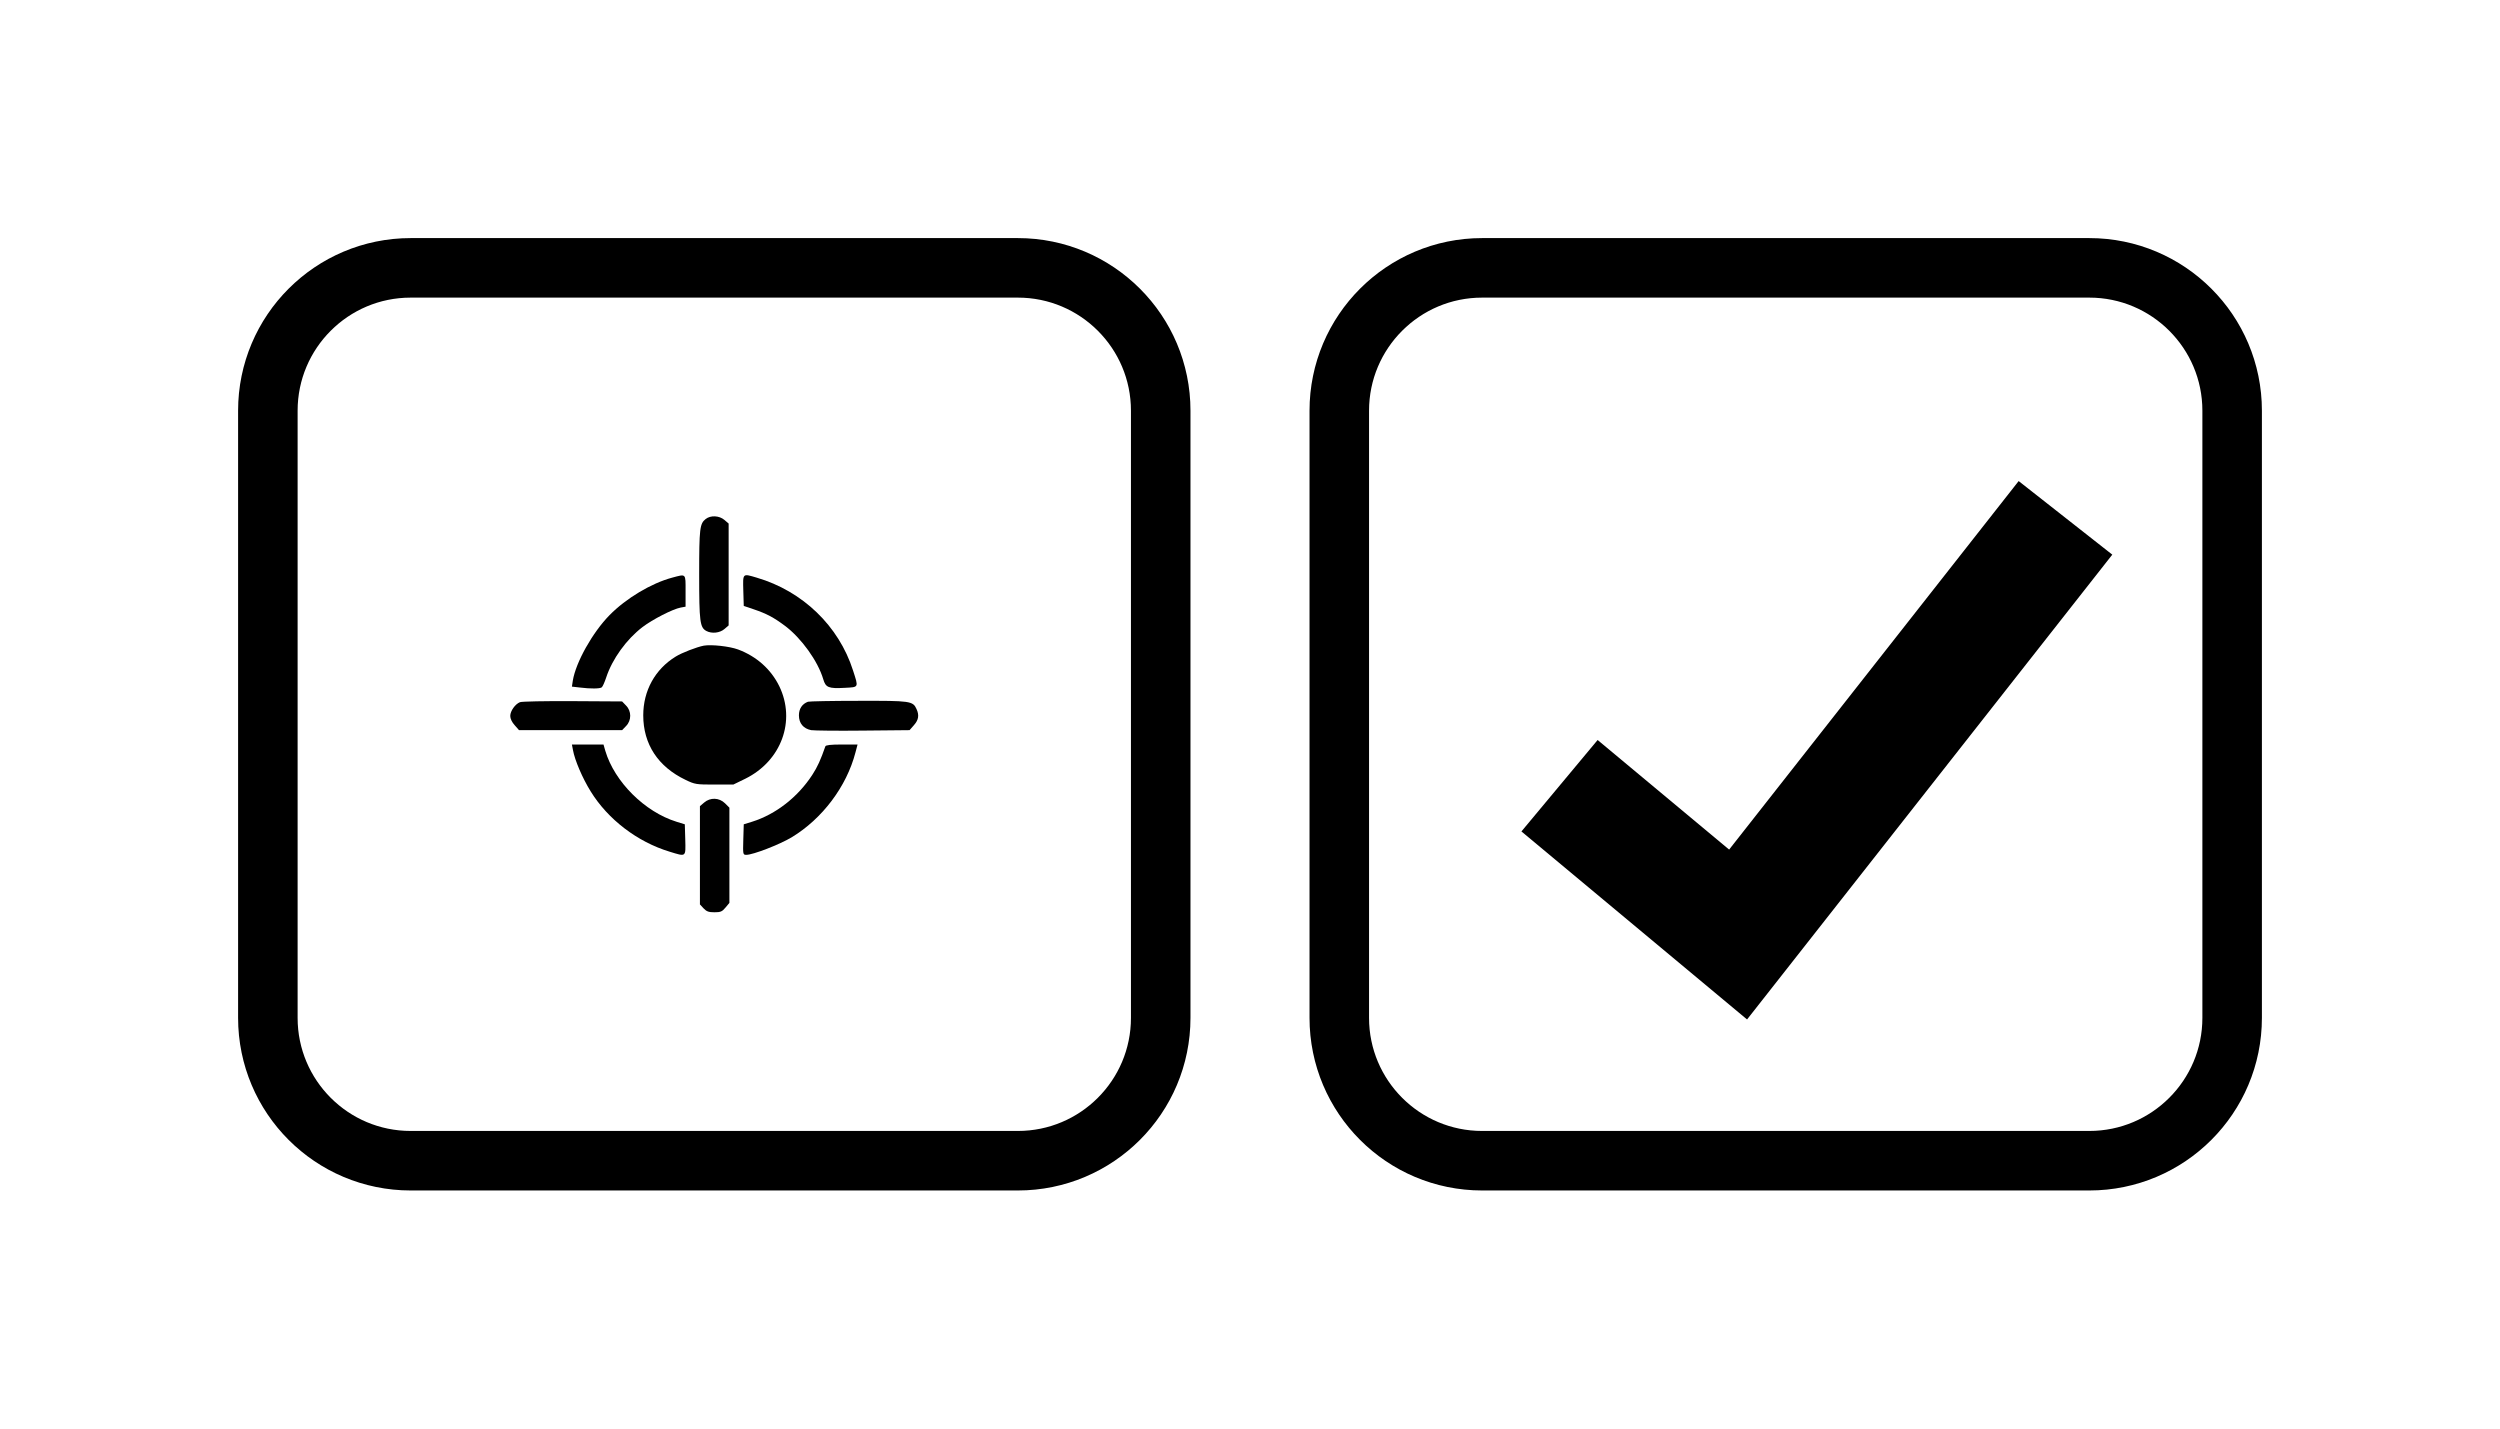
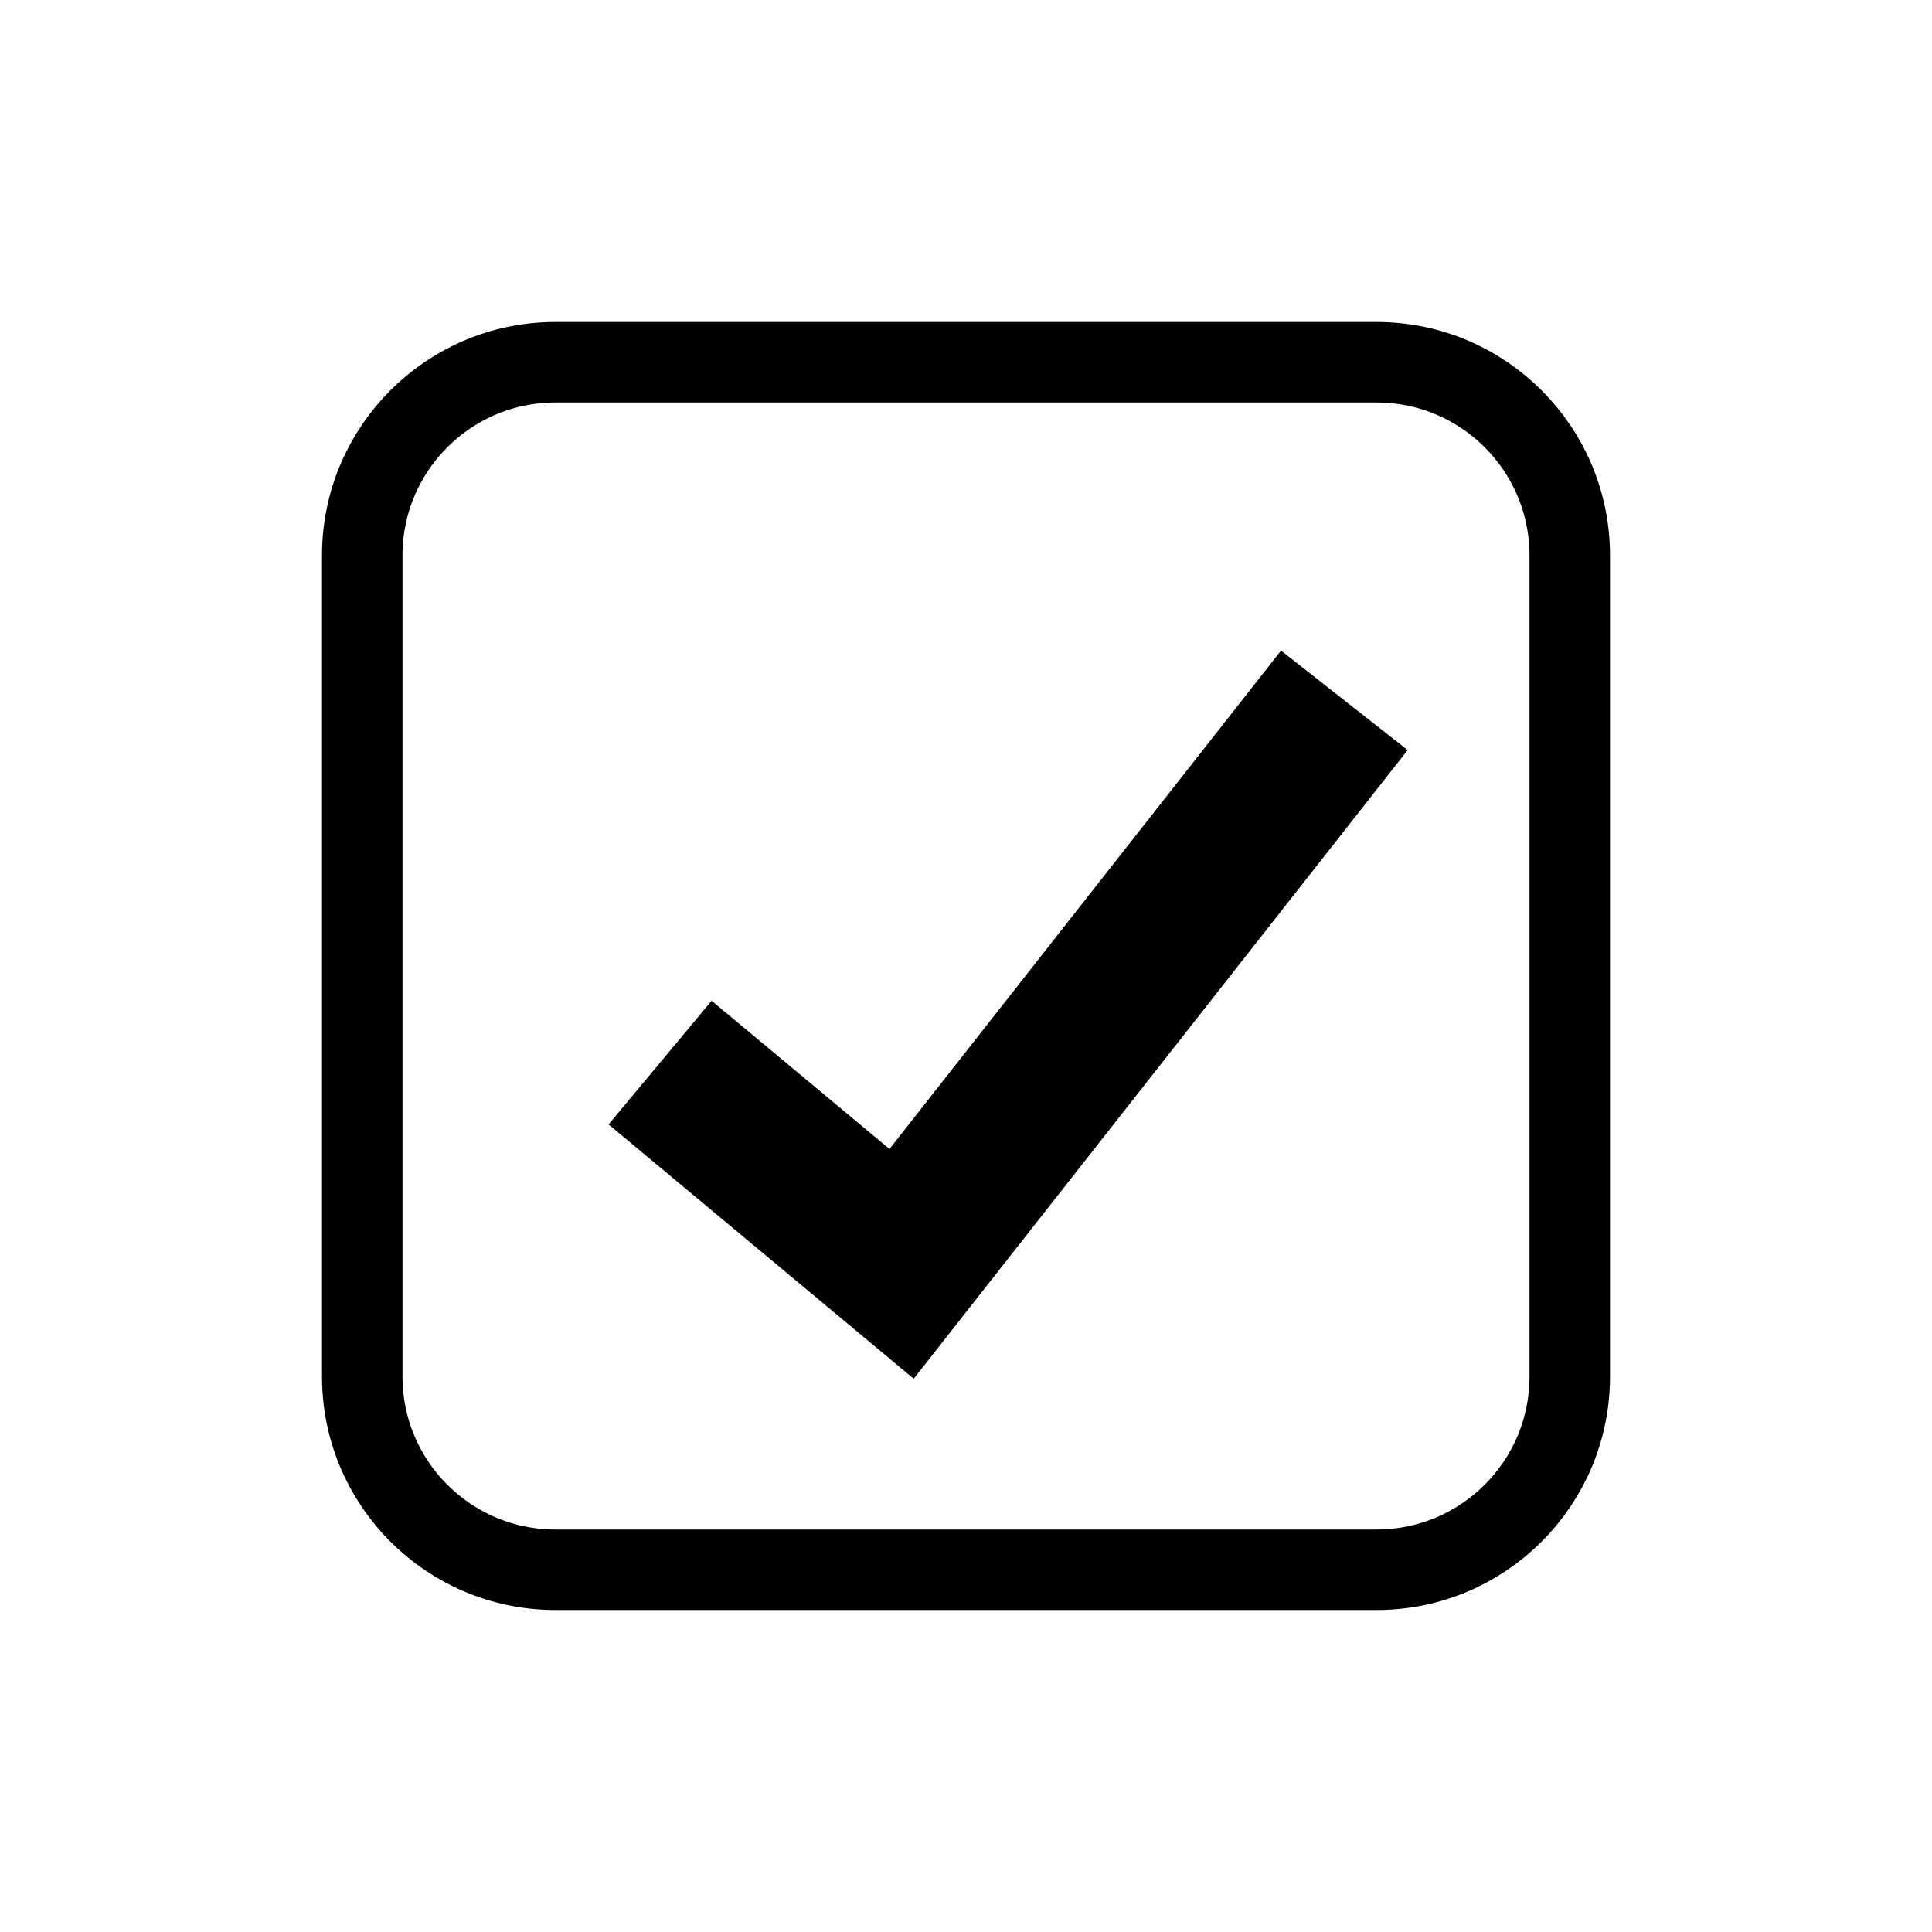
- <svg xmlns="http://www.w3.org/2000/svg" viewBox="0 0 168 96" width="168" height="96" role="img" aria-label="Pictiq rendered message">
+ <svg xmlns="http://www.w3.org/2000/svg" viewBox="0 0 96 96" width="96" height="96" role="img" aria-label="Pictiq rendered message">
  <g id="pictiq-message" fill="none">
    <g class="pictiq-frame" data-frame="0">
-       <g class="pictiq-token" data-type="icon" data-id="rel_here">
+       <g class="pictiq-token" data-type="icon" data-id="logic_yes">
        <svg x="16" y="16" width="64" height="64" viewBox="0 0 32 32" color="#000000">
          <defs>
            <clipPath id="f0_t0_icon-clip">
              <rect x="2" y="2" width="28" height="28" rx="3.8" ry="3.8" />
            </clipPath>
          </defs>
          <g id="f0_t0_frame">
            <rect x="1" y="1" width="30" height="30" rx="4.8" ry="4.8" stroke="currentColor" stroke-width="2" fill="none" />
          </g>
          <g id="f0_t0_icon" clip-path="url(#f0_t0_icon-clip)">
-             <g id="f0_t0_shape_rel_here" transform="translate(3 3) scale(0.050781)">
-               <g transform="translate(0,512) scale(0.1,-0.1)" fill="currentColor" stroke="none">
-                 <path d="M2503 3852 c-39 -31 -43 -61 -43 -368 0 -313 5 -350 48 -373 36 -19 89 -13 119 13 l28 24 0 337 0 337 -28 24 c-34 29 -91 32 -124 6z" />
-                 <path d="M2281 3464 c-138 -37 -305 -137 -414 -248 -113 -115 -223 -312 -243 -433 l-6 -40 53 -6 c71 -9 132 -8 144 1 6 4 19 33 30 66 40 122 134 252 240 333 67 51 200 119 252 129 l33 6 0 104 c0 118 5 113 -89 88z" />
-                 <path d="M2752 3379 l3 -102 65 -22 c86 -29 133 -54 208 -110 109 -82 218 -234 253 -353 16 -55 35 -63 142 -57 95 5 92 0 55 115 -94 295 -334 525 -637 614 -95 28 -92 31 -89 -85z" />
-                 <path d="M2490 3014 c-46 -9 -145 -47 -185 -72 -137 -84 -215 -226 -215 -389 0 -191 98 -340 280 -427 62 -30 71 -31 191 -31 l125 0 80 39 c238 118 335 383 224 612 -55 112 -150 197 -273 243 -57 21 -177 34 -227 25z" />
-                 <path d="M1274 2640 c-32 -13 -64 -59 -64 -91 0 -18 11 -41 29 -61 l29 -33 341 0 341 0 26 27 c37 37 37 99 0 136 l-26 27 -328 2 c-180 1 -337 -2 -348 -7z" />
-                 <path d="M3180 2643 c-38 -14 -60 -46 -60 -90 0 -53 30 -88 81 -98 19 -3 173 -5 342 -3 l309 3 29 33 c31 35 36 66 17 107 -24 53 -40 55 -385 54 -175 0 -325 -3 -333 -6z" />
-                 <path d="M1625 2323 c12 -67 63 -186 117 -273 114 -185 308 -334 522 -399 111 -34 107 -38 104 80 l-3 101 -55 17 c-210 65 -410 264 -471 469 l-12 42 -105 0 -104 0 7 -37z" />
-                 <path d="M3295 2348 c-31 -89 -52 -136 -86 -188 -95 -147 -242 -262 -399 -311 l-55 -17 -3 -101 c-3 -99 -2 -101 20 -101 44 0 220 68 300 116 202 122 363 335 422 561 l14 53 -104 0 c-75 0 -106 -4 -109 -12z" />
-                 <path d="M2493 1976 l-28 -24 0 -325 0 -325 24 -26 c20 -21 34 -26 72 -26 40 0 51 4 73 31 l26 31 0 315 0 315 -29 29 c-39 38 -97 40 -138 5z" />
-               </g>
-             </g>
-           </g>
-         </svg>
-       </g>
-       <g class="pictiq-token" data-type="icon" data-id="logic_yes">
-         <svg x="88" y="16" width="64" height="64" viewBox="0 0 32 32" color="#000000">
-           <defs>
-             <clipPath id="f0_t1_icon-clip">
-               <rect x="2" y="2" width="28" height="28" rx="3.8" ry="3.8" />
-             </clipPath>
-           </defs>
-           <g id="f0_t1_frame">
-             <rect x="1" y="1" width="30" height="30" rx="4.8" ry="4.8" stroke="currentColor" stroke-width="2" fill="none" />
-           </g>
-           <g id="f0_t1_icon" clip-path="url(#f0_t1_icon-clip)">
            <path d="M 7.72 20.536 L 15.301 26.854 L 27.573 11.236 L 24.427 8.764 L 14.699 21.146 L 10.28 17.464 Z" fill="currentColor" stroke="none" transform="translate(-0.6 -0.6)" />
          </g>
        </svg>
      </g>
    </g>
  </g>
</svg>
